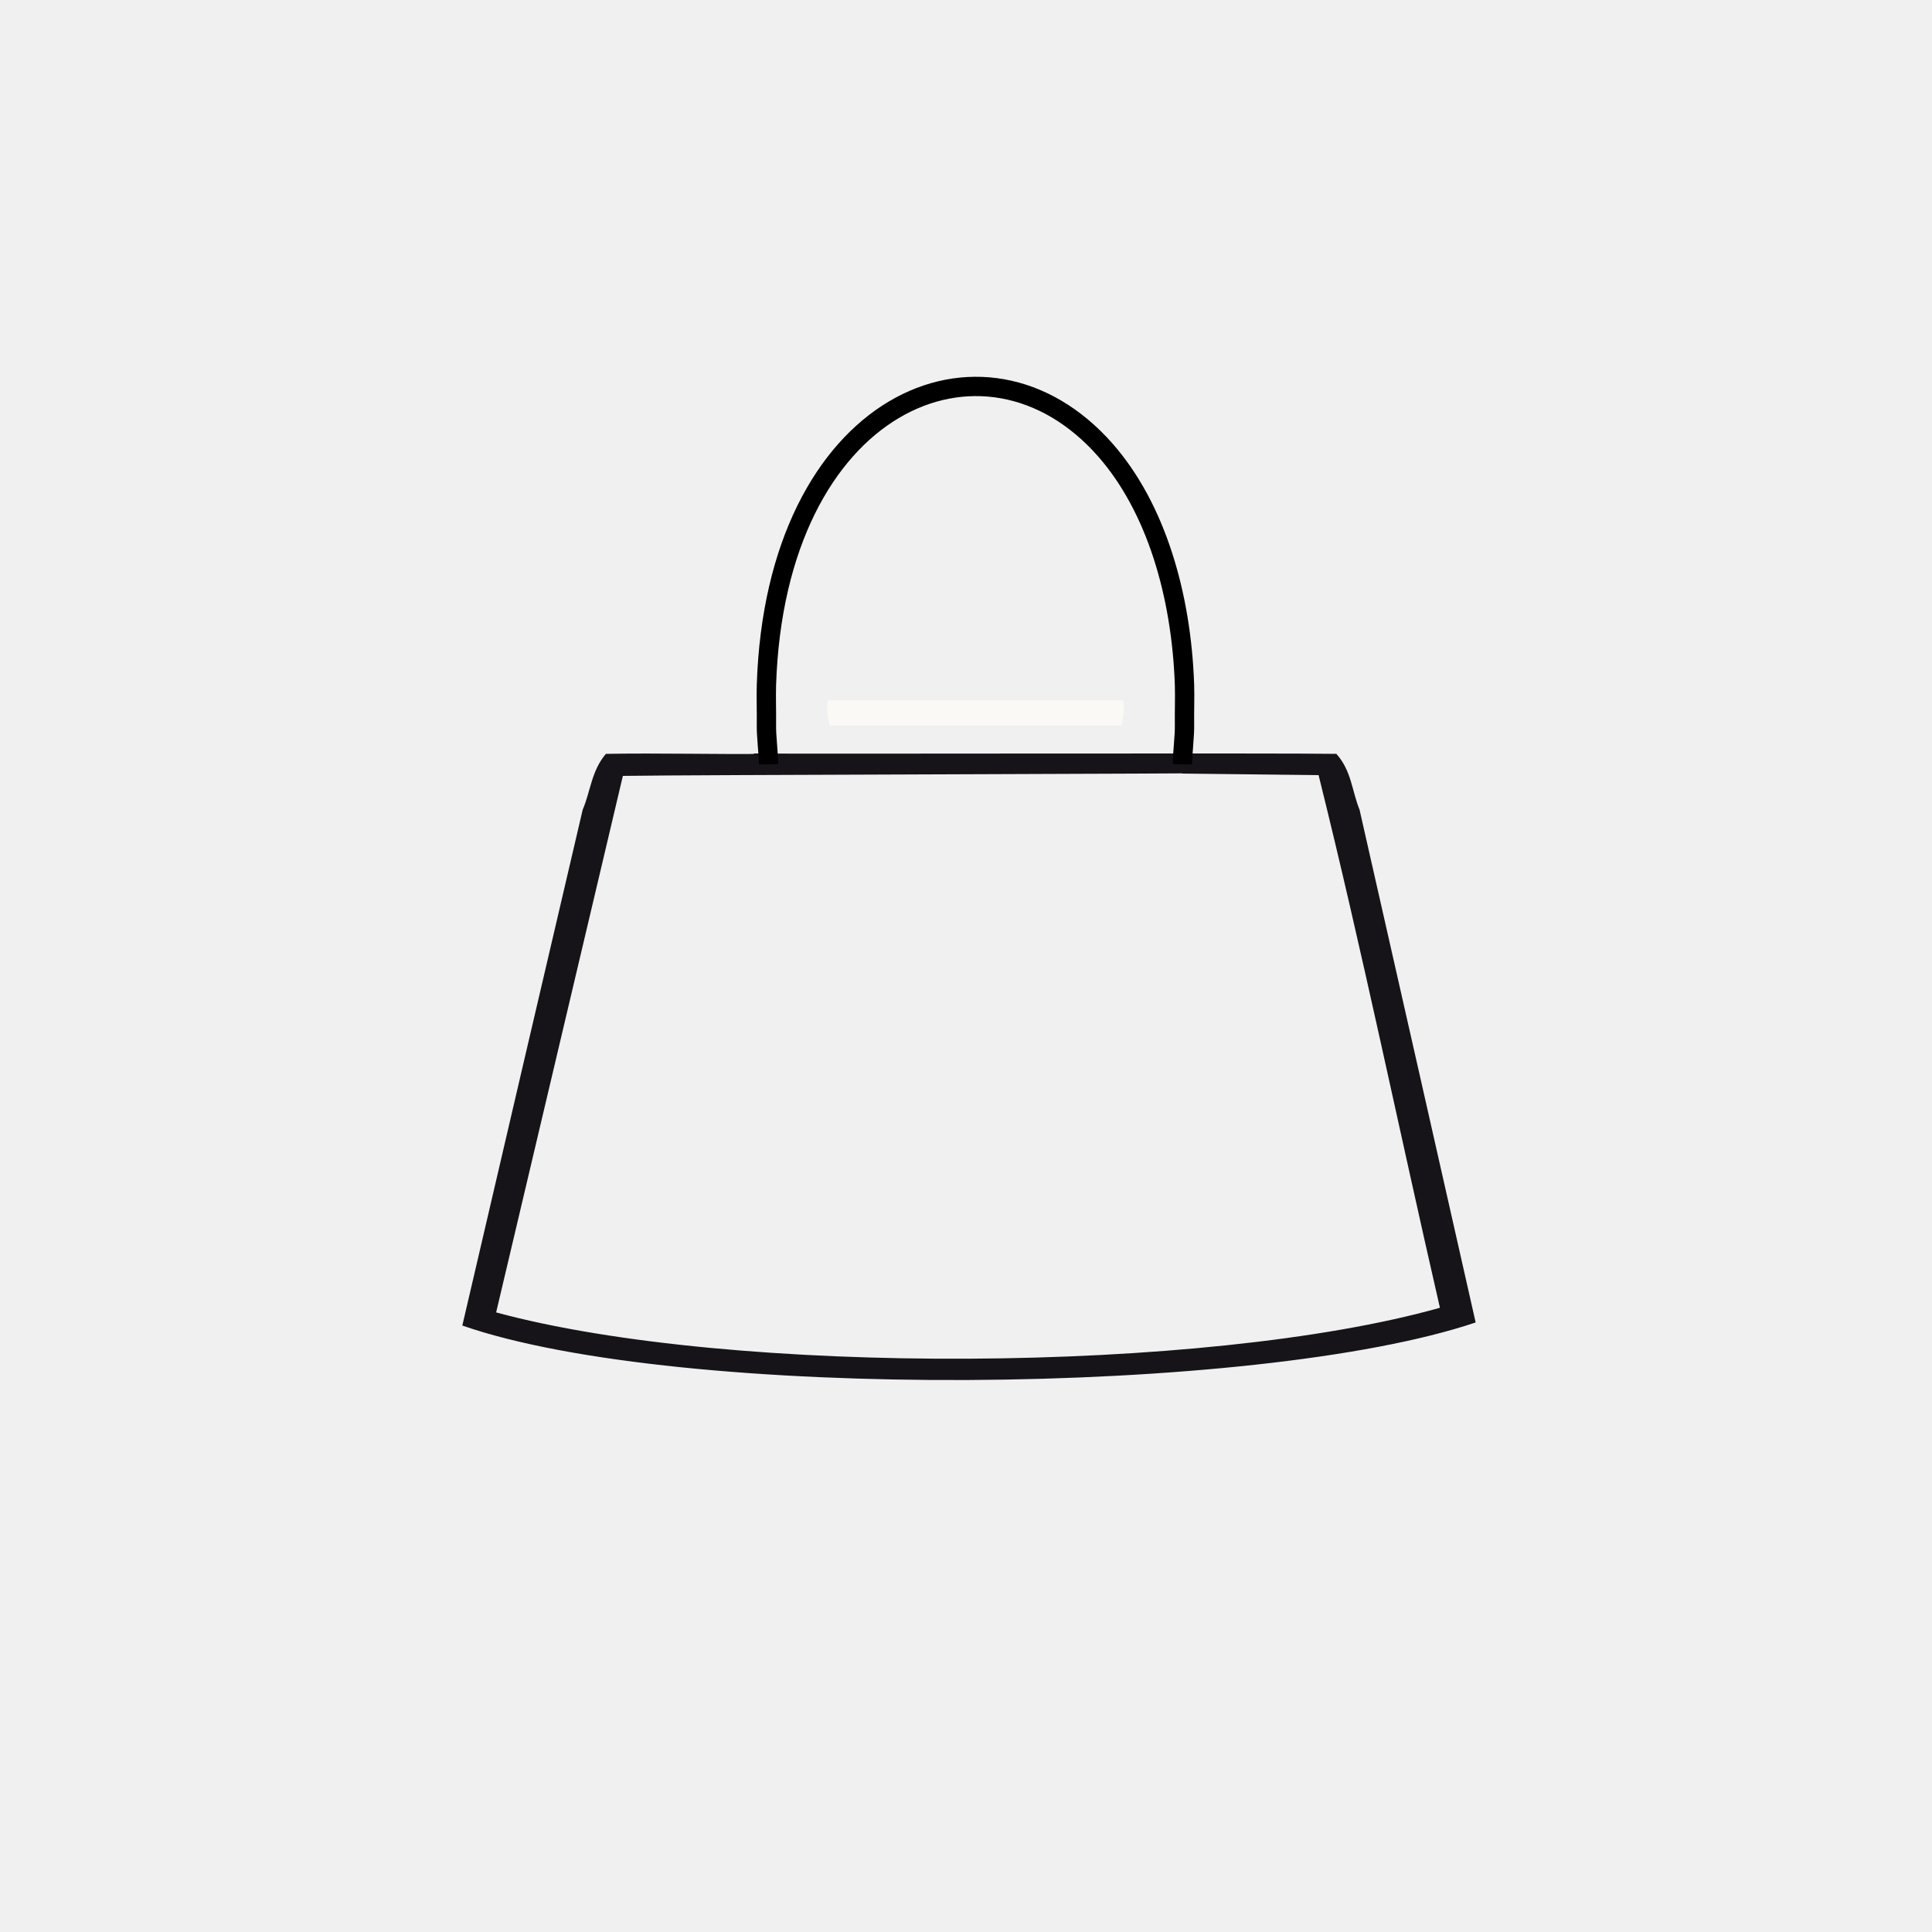
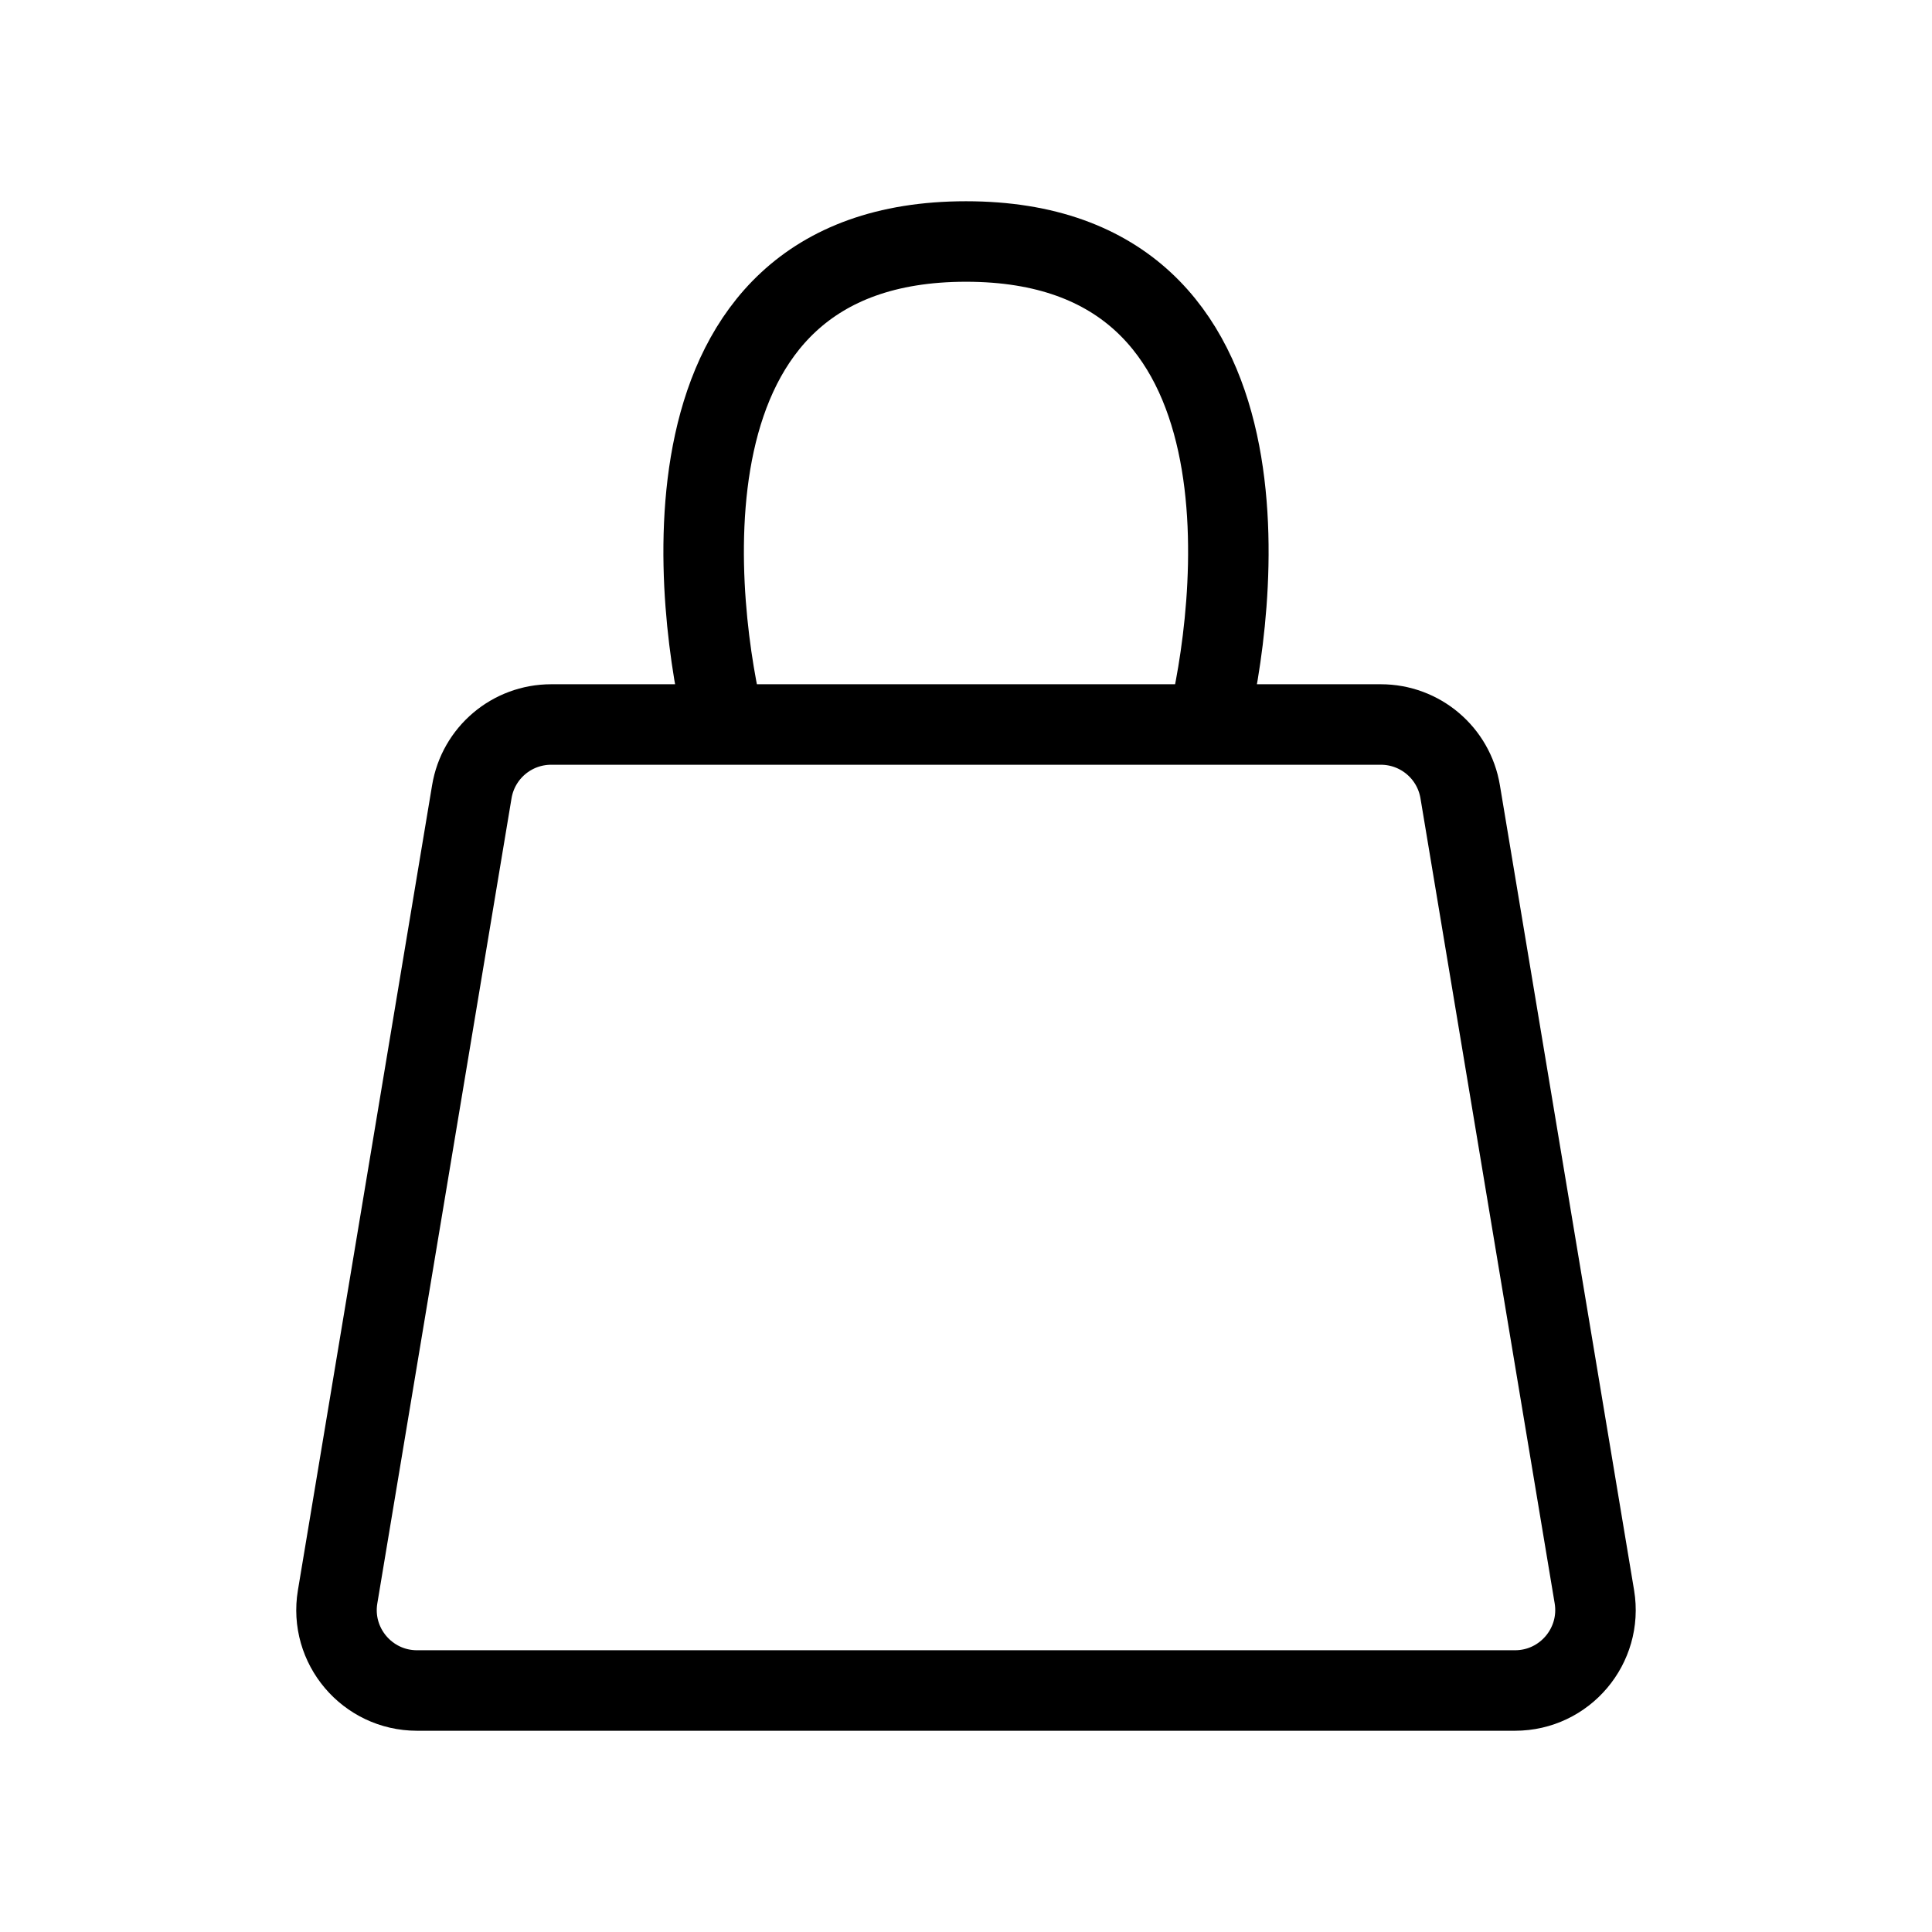
- <svg xmlns="http://www.w3.org/2000/svg" version="1.1" id="Layer_1" x="0px" y="0px" viewBox="0 0 100 100" style="enable-background:new 0 0 100 100;" xml:space="preserve">
-   <style type="text/css">
- 	.st0{display:none;}
- 	.st1{display:inline;fill:#F0D9AD;}
- 	.st2{fill:#161419;}
- 	.st3{fill:#FBF9F6;}
- 	.st4{fill:none;stroke:#000000;stroke-miterlimit:10;}
- </style>
-   <g id="Background_00000108267680530921824960000005596788500410368418_" class="st0">
-     <path class="st1" d="M106-11.17c0,51.09,0,51.09,0,102.17c-55.95,0-55.95,0-111.9,0c0-51.09,0-51.09,0-102.17   C50.05-11.17,50.05-11.17,106-11.17z" />
-     <path class="st1" d="M58.14,22.25c-7.65,0-7.65,0-15.3,0C43.75,13.08,57.13,13.05,58.14,22.25z" />
-   </g>
-   <path class="st2" d="M39.67,39.02C39.66,39.32,64.99,39.67,65,40c-3.77,0.06-28.99,0.1-32.76,0.16  c-3.28,13.88-3.28,13.88-6.56,27.77c12.16,3.3,36.74,3.17,48.85-0.24c-2.11-9.18-4.01-18.44-6.28-27.57  c-3.52-0.04-3.52-0.04-7.05-0.08C61.21,39.72,39.01,39.3,39,39c2.62,0.03,27.55-0.03,30.17,0.02c0.79,0.88,0.8,1.91,1.2,2.89  c3.01,13.27,3.01,13.27,6.01,26.54c-11.33,3.82-41.22,4.07-52.45,0.16c3.11-13.35,3.11-13.35,6.23-26.7  c0.41-0.96,0.45-2.01,1.2-2.89C34.13,38.97,36.9,39.05,39.67,39.02z" />
-   <path class="st3" d="M58.14,36.25c0.09,0.85-0.11,1.23-0.11,1.3c-7.54,0-7.54,0-15.08,0c0-0.06-0.2-0.42-0.11-1.3  C50.49,36.25,50.49,36.25,58.14,36.25z" />
-   <g>
-     <path class="st4" d="M61.2,43.04" />
-     <path class="st4" d="M39.78,39.56c-0.01-0.66-0.12-1.45-0.11-2.05c0.01-0.68-0.02-1.37,0-2.05c0.47-14.63,11.26-19.31,17.54-12.17   c2.61,2.97,3.94,7.47,4.1,12.17c0.02,0.68-0.01,1.37,0,2.05c0.01,0.6-0.1,1.4-0.11,2.05" />
-     <path class="st4" d="M38.5,37.43" />
-   </g>
+ <svg xmlns="http://www.w3.org/2000/svg" width="800px" height="800px" viewBox="0 0 24 24" fill="none">
+   <rect width="24" height="24" fill="white" />
+   <path d="M9 9H6.847C6.358 9 5.941 9.353 5.861 9.836L4.194 19.836C4.092 20.445 4.563 21 5.18 21H18.82C19.438 21 19.907 20.445 19.806 19.836L18.139 9.836C18.059 9.353 17.642 9 17.153 9H15M9 9H15M9 9C8.667 7.667 8 3 12 3C16 3 15.333 7.667 15 9" stroke="#000000" stroke-linejoin="round" />
</svg>
